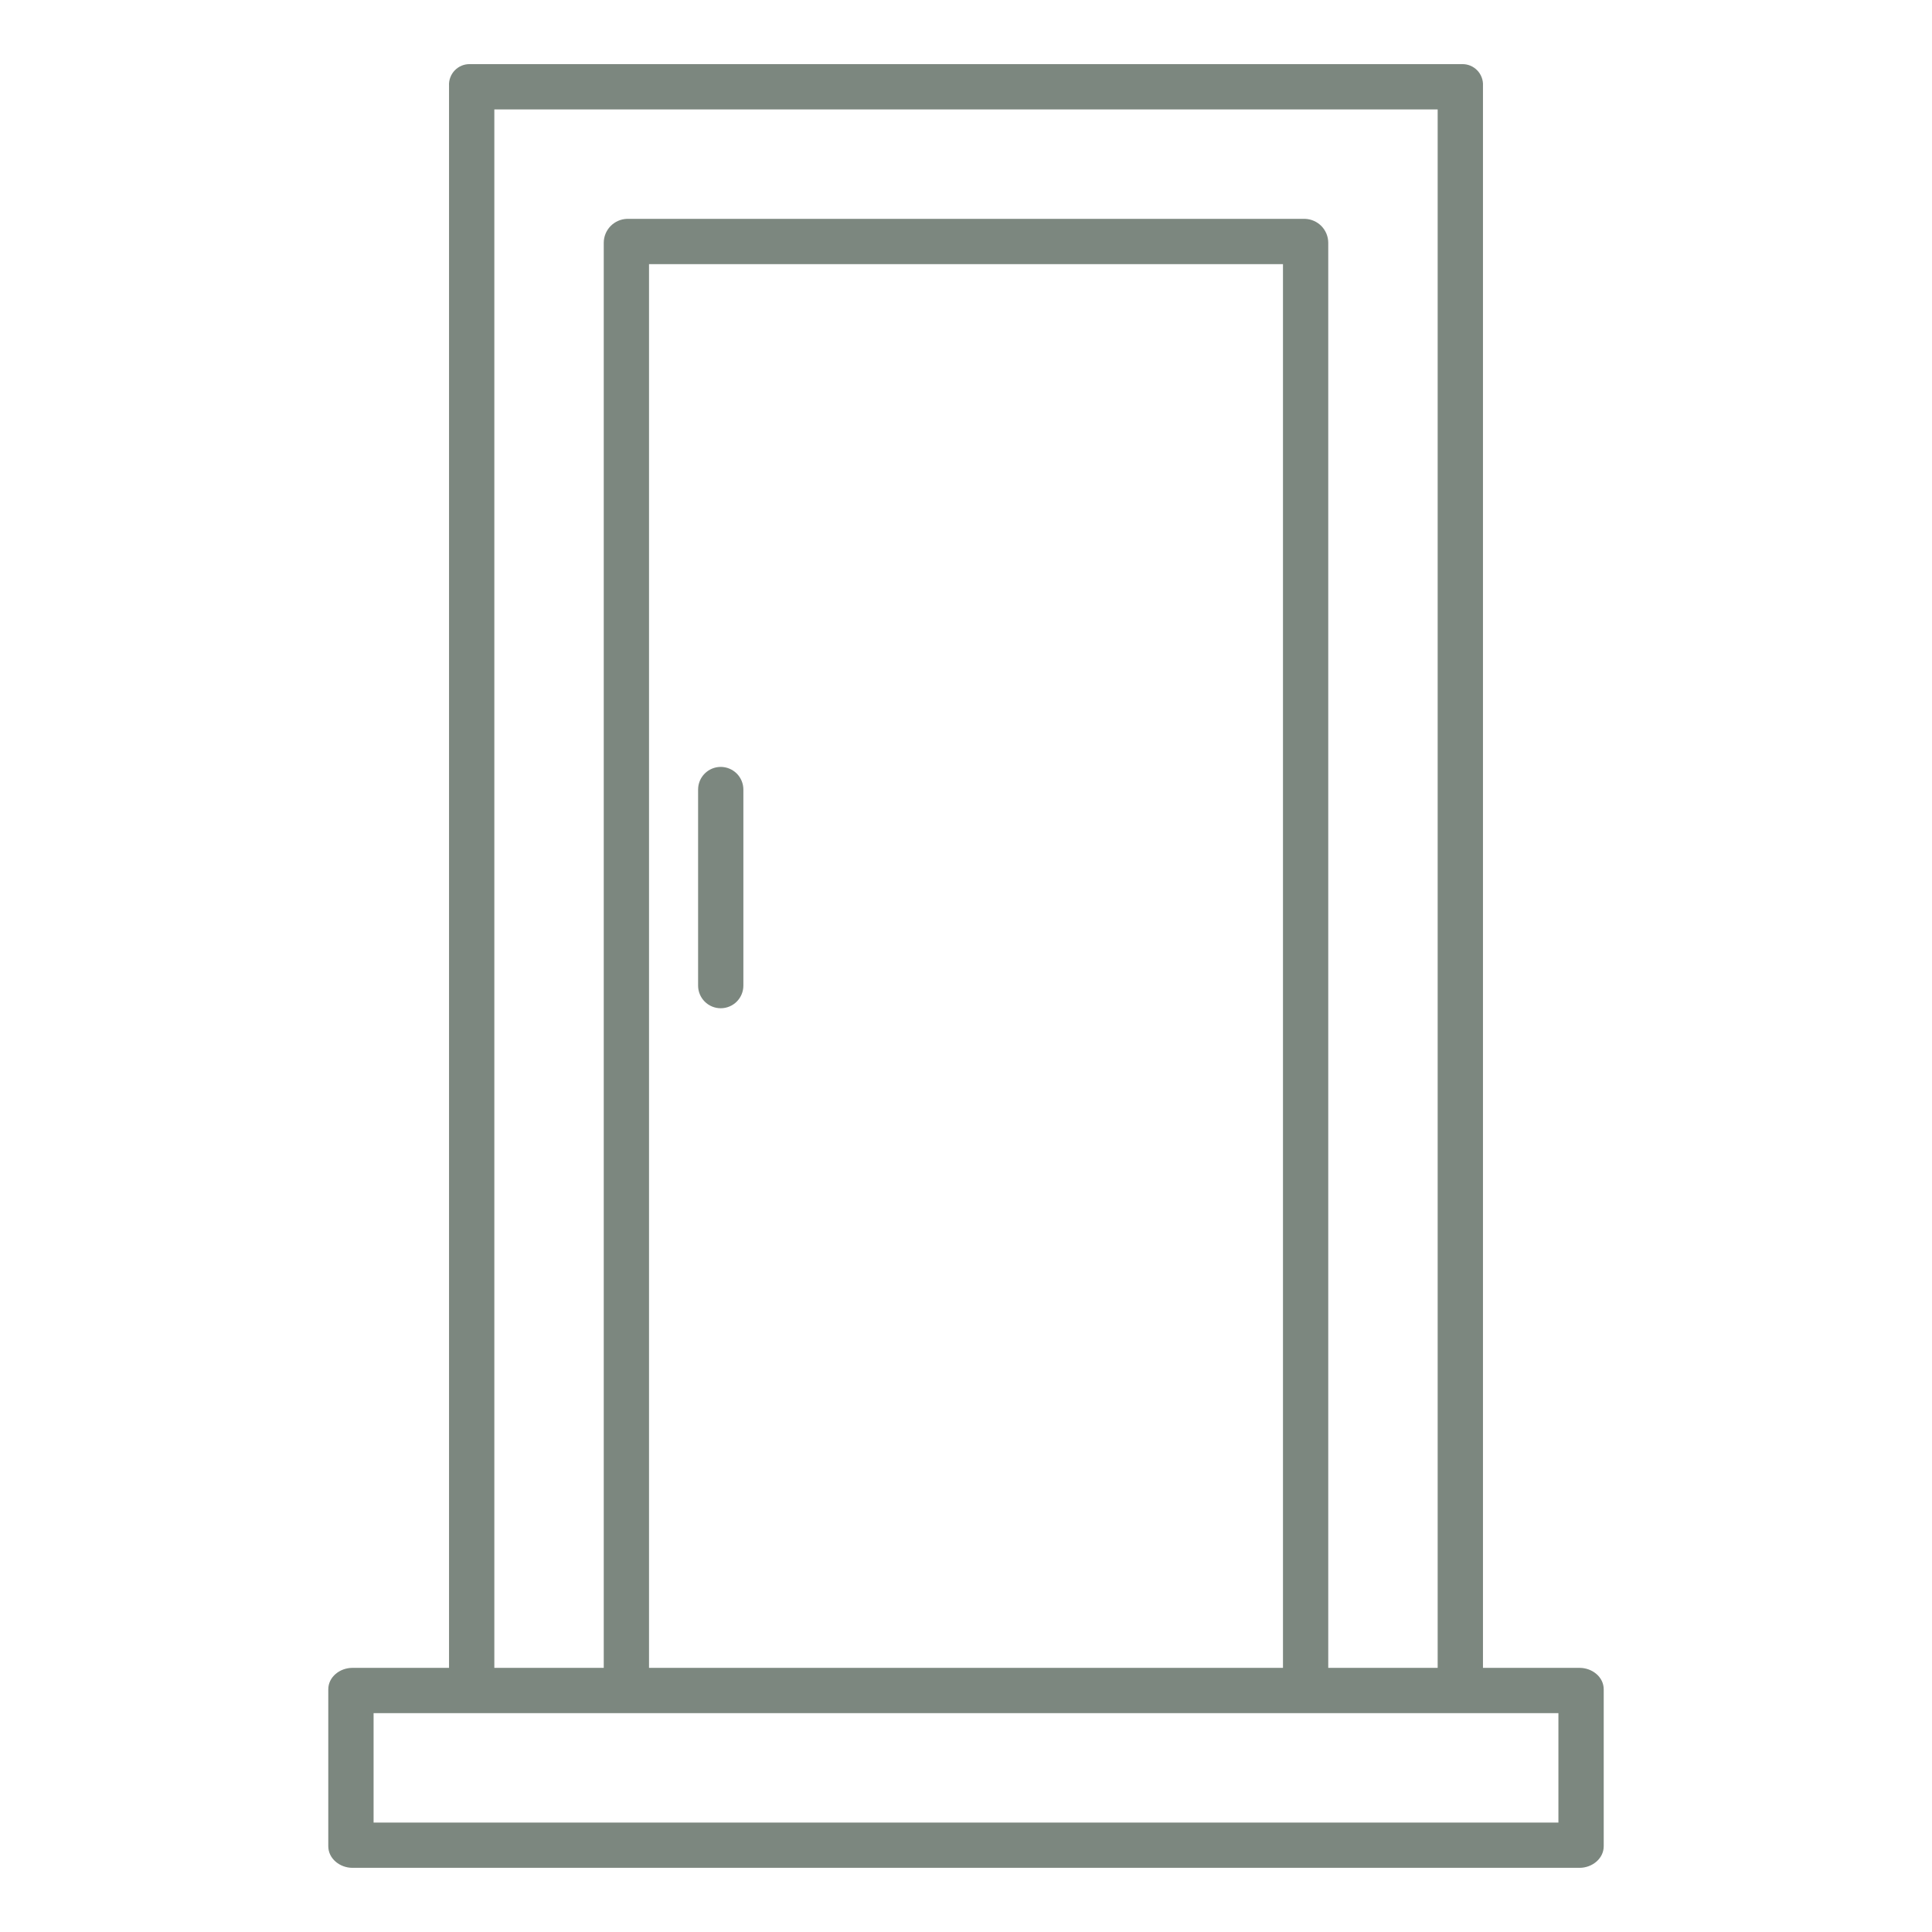
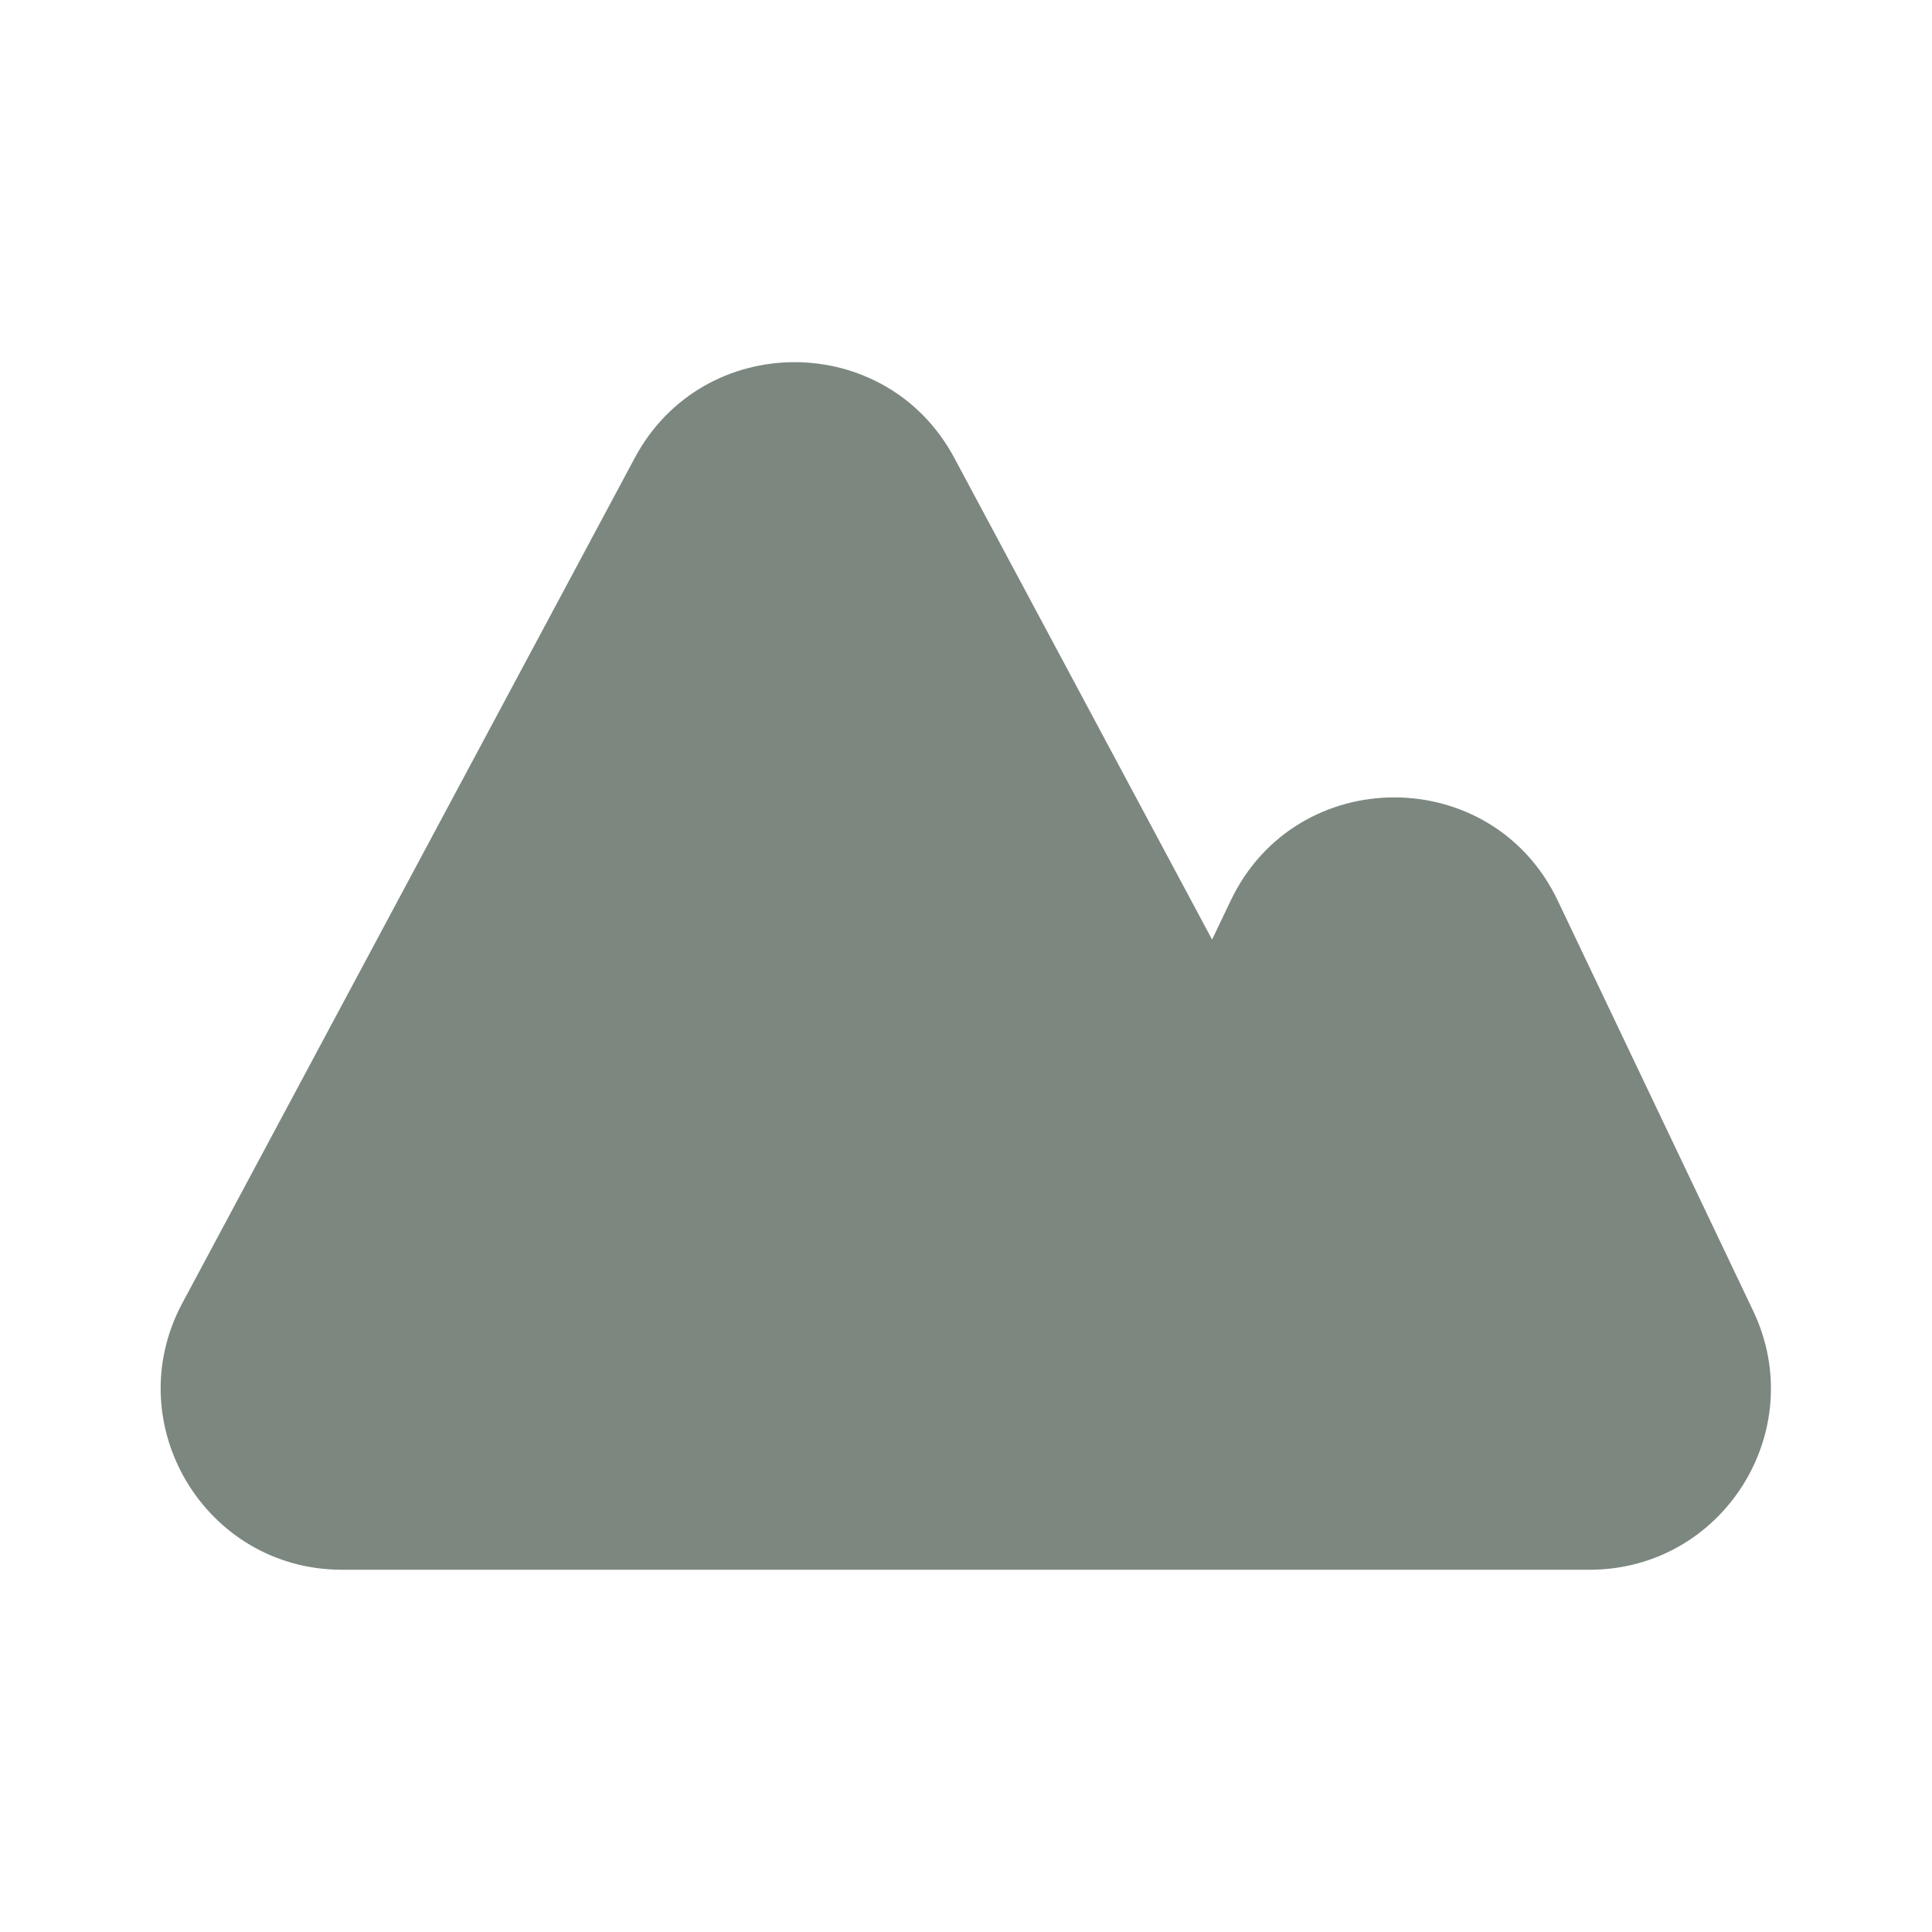
- <svg xmlns="http://www.w3.org/2000/svg" width="60" height="60" viewBox="0 0 60 60" fill="none">
-   <path d="M22.383 31.312C22.569 31.312 22.748 31.238 22.88 31.106C23.012 30.974 23.086 30.796 23.086 30.609V24.52C23.086 24.334 23.012 24.155 22.88 24.023C22.748 23.892 22.569 23.817 22.383 23.817C22.196 23.817 22.017 23.892 21.886 24.023C21.754 24.155 21.68 24.334 21.68 24.52V30.609C21.68 30.796 21.754 30.974 21.886 31.106C22.017 31.238 22.196 31.312 22.383 31.312Z" fill="#7C877F" />
-   <path d="M49.056 51.797H46.055V2.664C46.06 2.576 46.047 2.488 46.016 2.406C45.985 2.323 45.938 2.248 45.877 2.185C45.815 2.121 45.742 2.072 45.66 2.038C45.579 2.005 45.491 1.989 45.403 1.992H14.597C14.509 1.989 14.421 2.005 14.34 2.038C14.258 2.072 14.185 2.121 14.123 2.185C14.062 2.248 14.015 2.323 13.984 2.406C13.953 2.488 13.94 2.576 13.945 2.664V51.797H10.944C10.556 51.797 10.195 52.077 10.195 52.465V57.335C10.195 57.723 10.556 58.007 10.944 58.007H49.056C49.444 58.007 49.805 57.723 49.805 57.335V52.465C49.805 52.077 49.444 51.797 49.056 51.797ZM15.352 3.398H44.648V51.797H41.25V7.535C41.248 7.343 41.173 7.16 41.039 7.022C40.905 6.885 40.724 6.804 40.532 6.797H19.468C19.276 6.804 19.095 6.885 18.961 7.022C18.827 7.16 18.752 7.343 18.75 7.535V51.797H15.352V3.398ZM39.844 51.797H20.156V8.203H39.844V51.797ZM48.398 56.601H11.602V53.203H48.398V56.601Z" fill="#7C877F" />
+ <svg xmlns="http://www.w3.org/2000/svg" width="80" height="80" viewBox="0 0 24 24" fill="none" transform="rotate(0 0 0)">
+   <path d="M11.854 5.687C11.006 4.103 8.734 4.103 7.886 5.687L2.265 16.188C1.463 17.687 2.549 19.5 4.249 19.5L19.746 19.5C21.4 19.5 22.489 17.776 21.778 16.283L19.351 11.188C18.537 9.478 16.103 9.478 15.288 11.188L15.057 11.672L11.854 5.687Z" fill="#7c877f" />
</svg>
